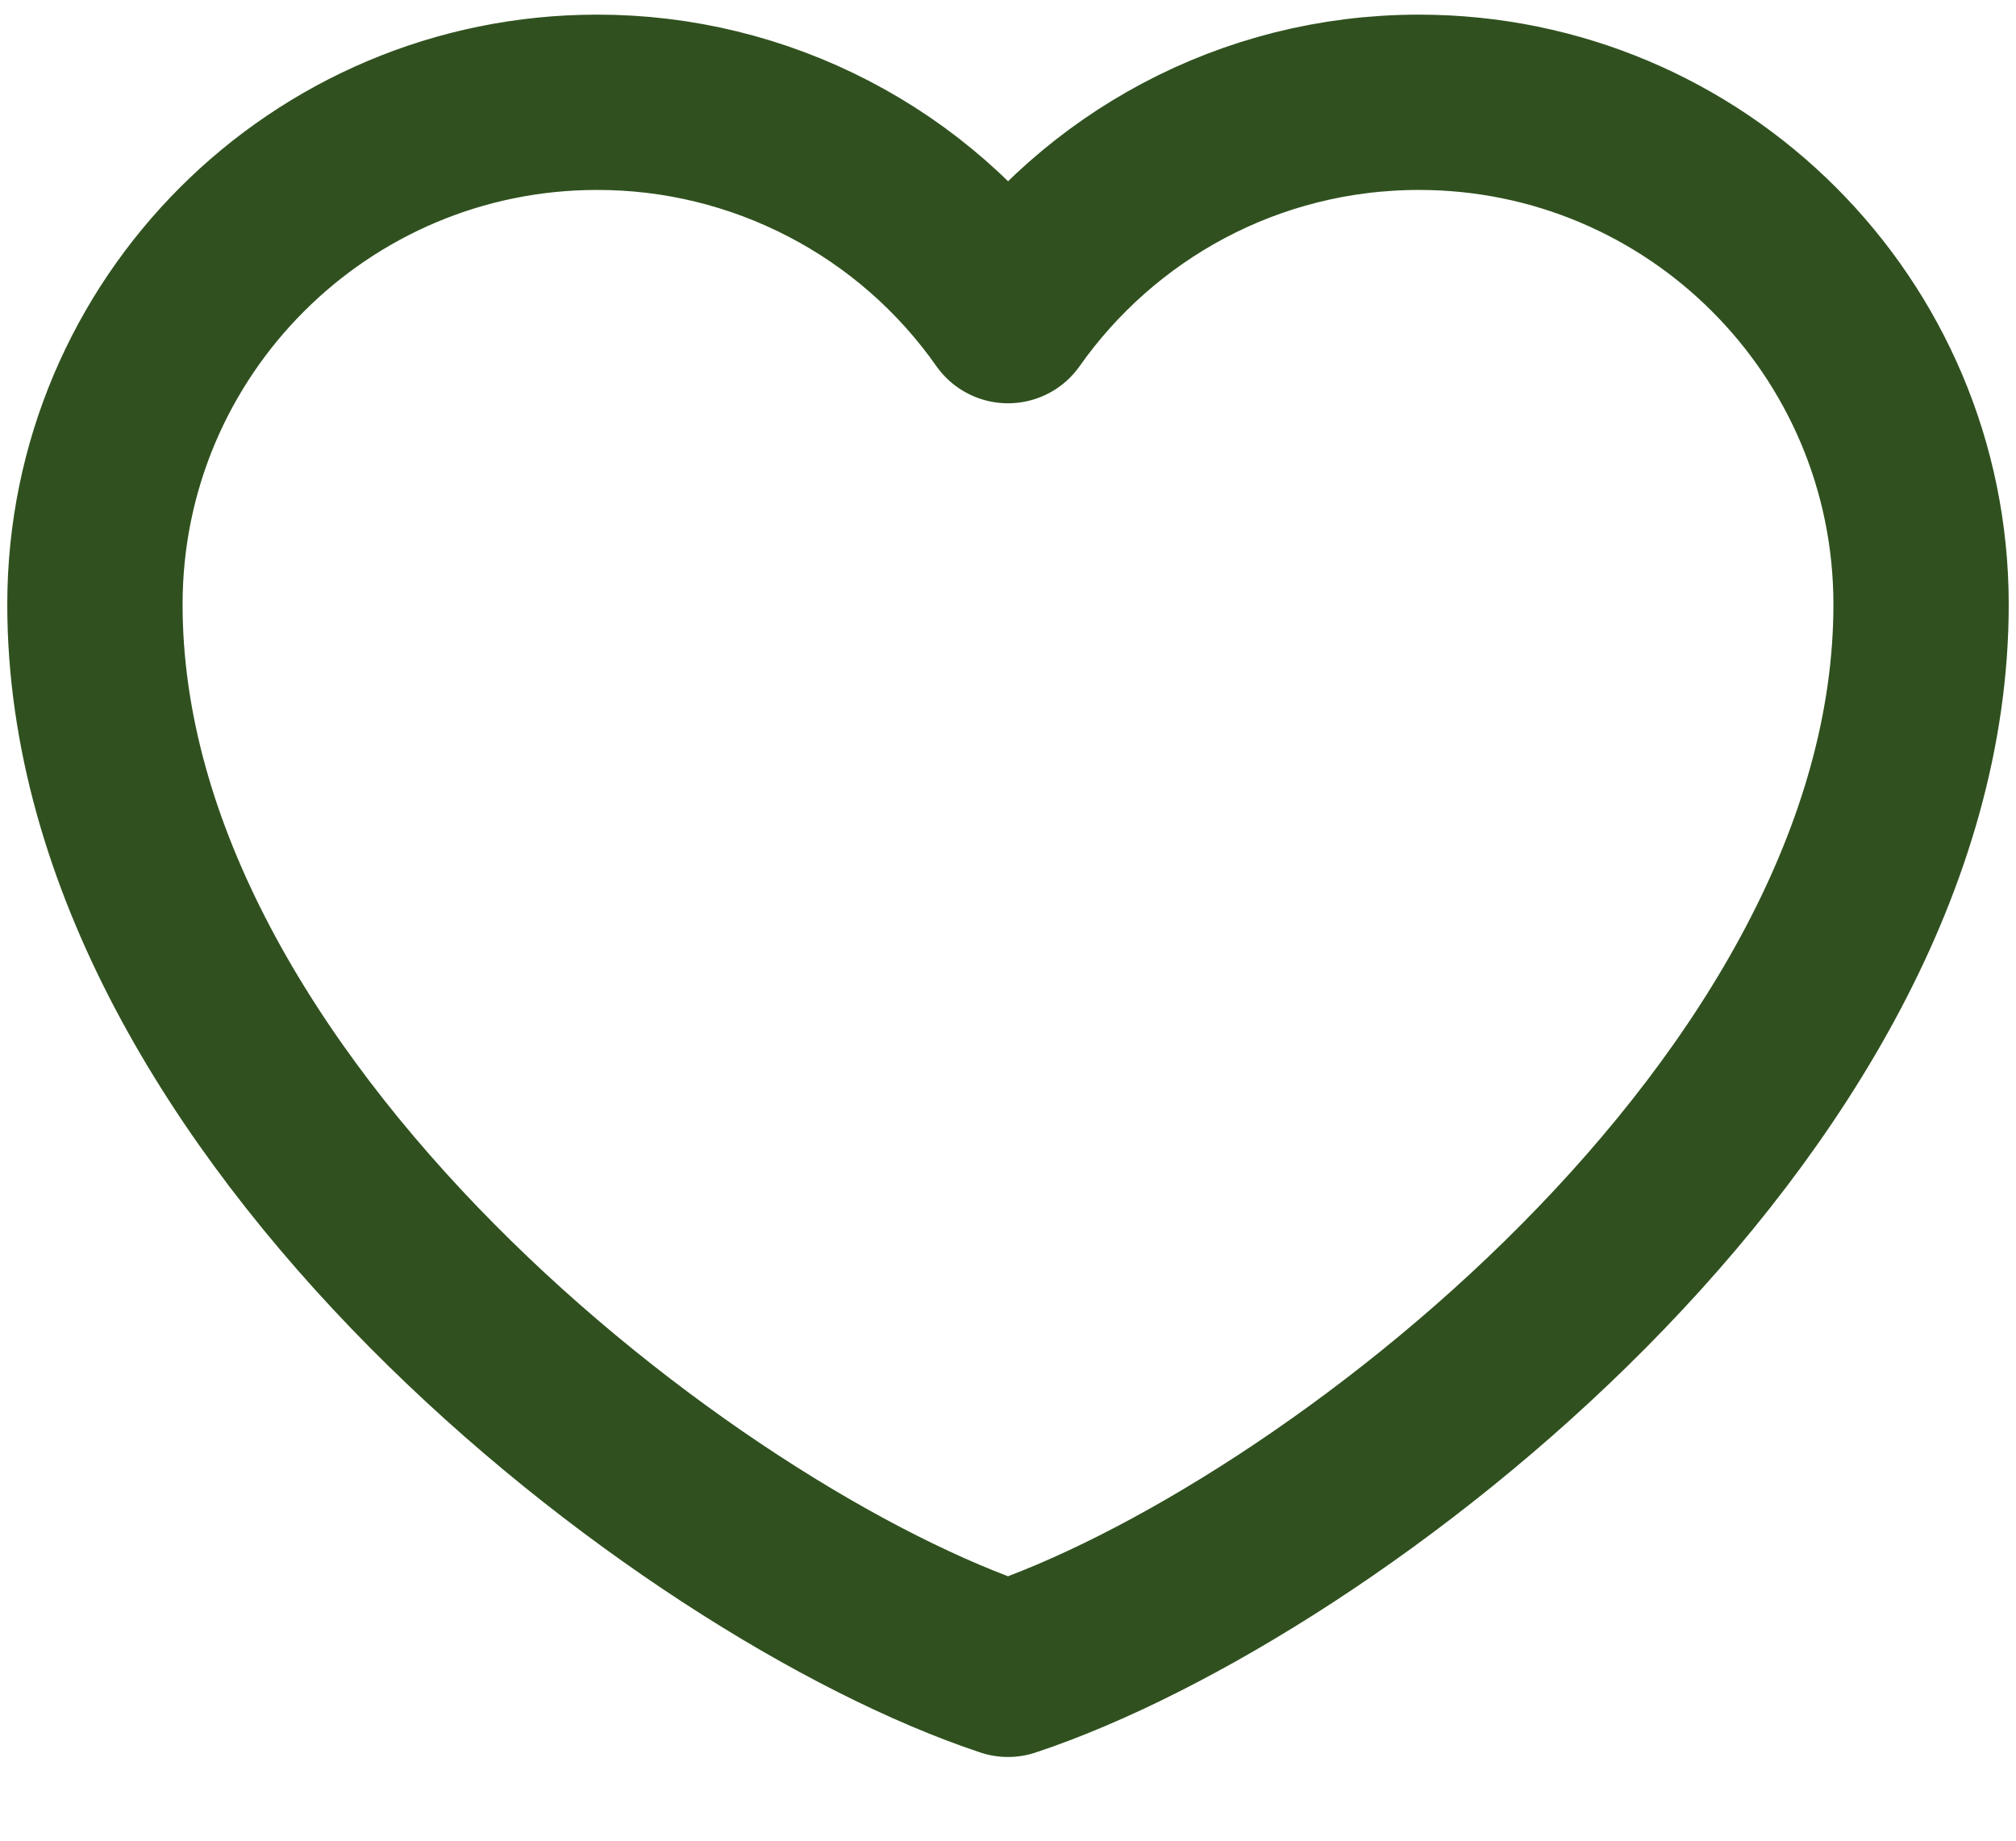
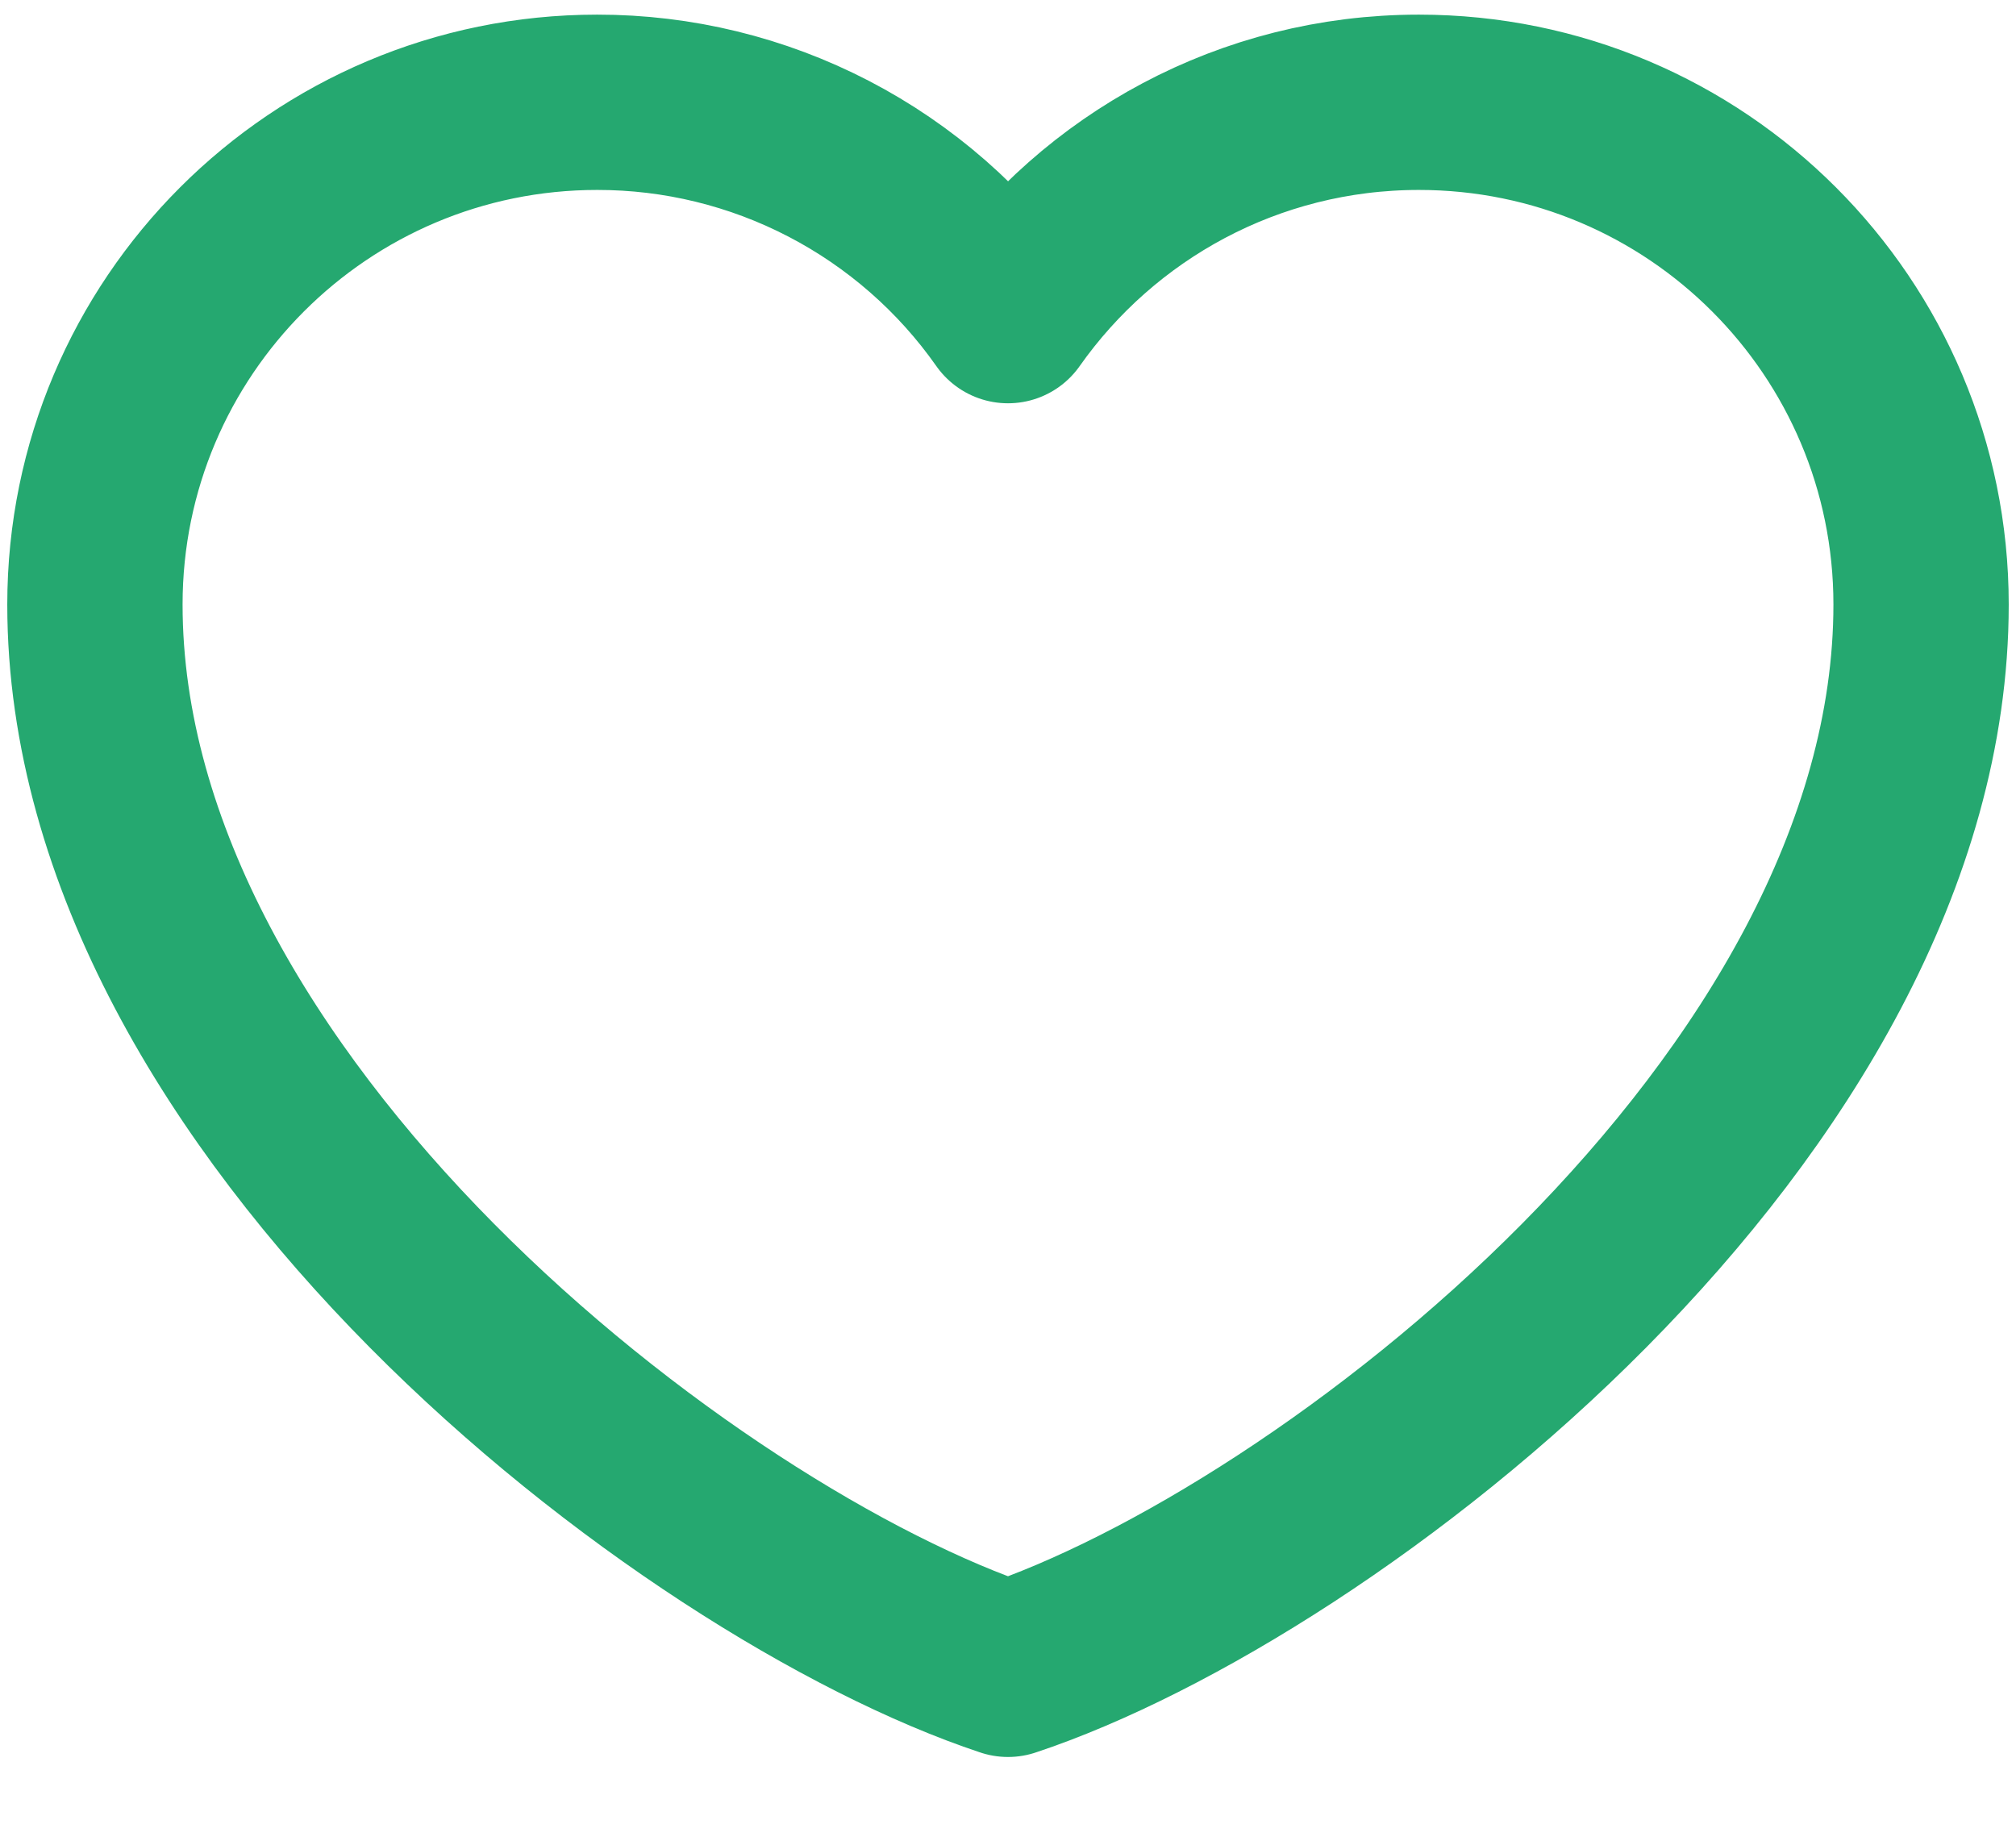
<svg xmlns="http://www.w3.org/2000/svg" width="23" height="21" viewBox="0 0 23 21" fill="none">
-   <path d="M6.813 1.167C3.649 1.167 1.083 3.732 1.083 6.896C1.083 12.625 7.854 17.833 11.5 19.045C15.146 17.833 21.917 12.625 21.917 6.896C21.917 3.732 19.352 1.167 16.188 1.167C14.25 1.167 12.537 2.129 11.5 3.601C10.972 2.849 10.27 2.234 9.454 1.811C8.638 1.387 7.732 1.166 6.813 1.167Z" stroke="#30511F" stroke-width="2" stroke-linecap="round" stroke-linejoin="round" />
+   <path d="M6.813 1.167C3.649 1.167 1.083 3.732 1.083 6.896C1.083 12.625 7.854 17.833 11.5 19.045C15.146 17.833 21.917 12.625 21.917 6.896C21.917 3.732 19.352 1.167 16.188 1.167C14.25 1.167 12.537 2.129 11.5 3.601C10.972 2.849 10.27 2.235 9.454 1.811C8.638 1.387 7.732 1.166 6.813 1.167Z" stroke="#25A870" stroke-width="2" stroke-linecap="round" stroke-linejoin="round" />
</svg>
